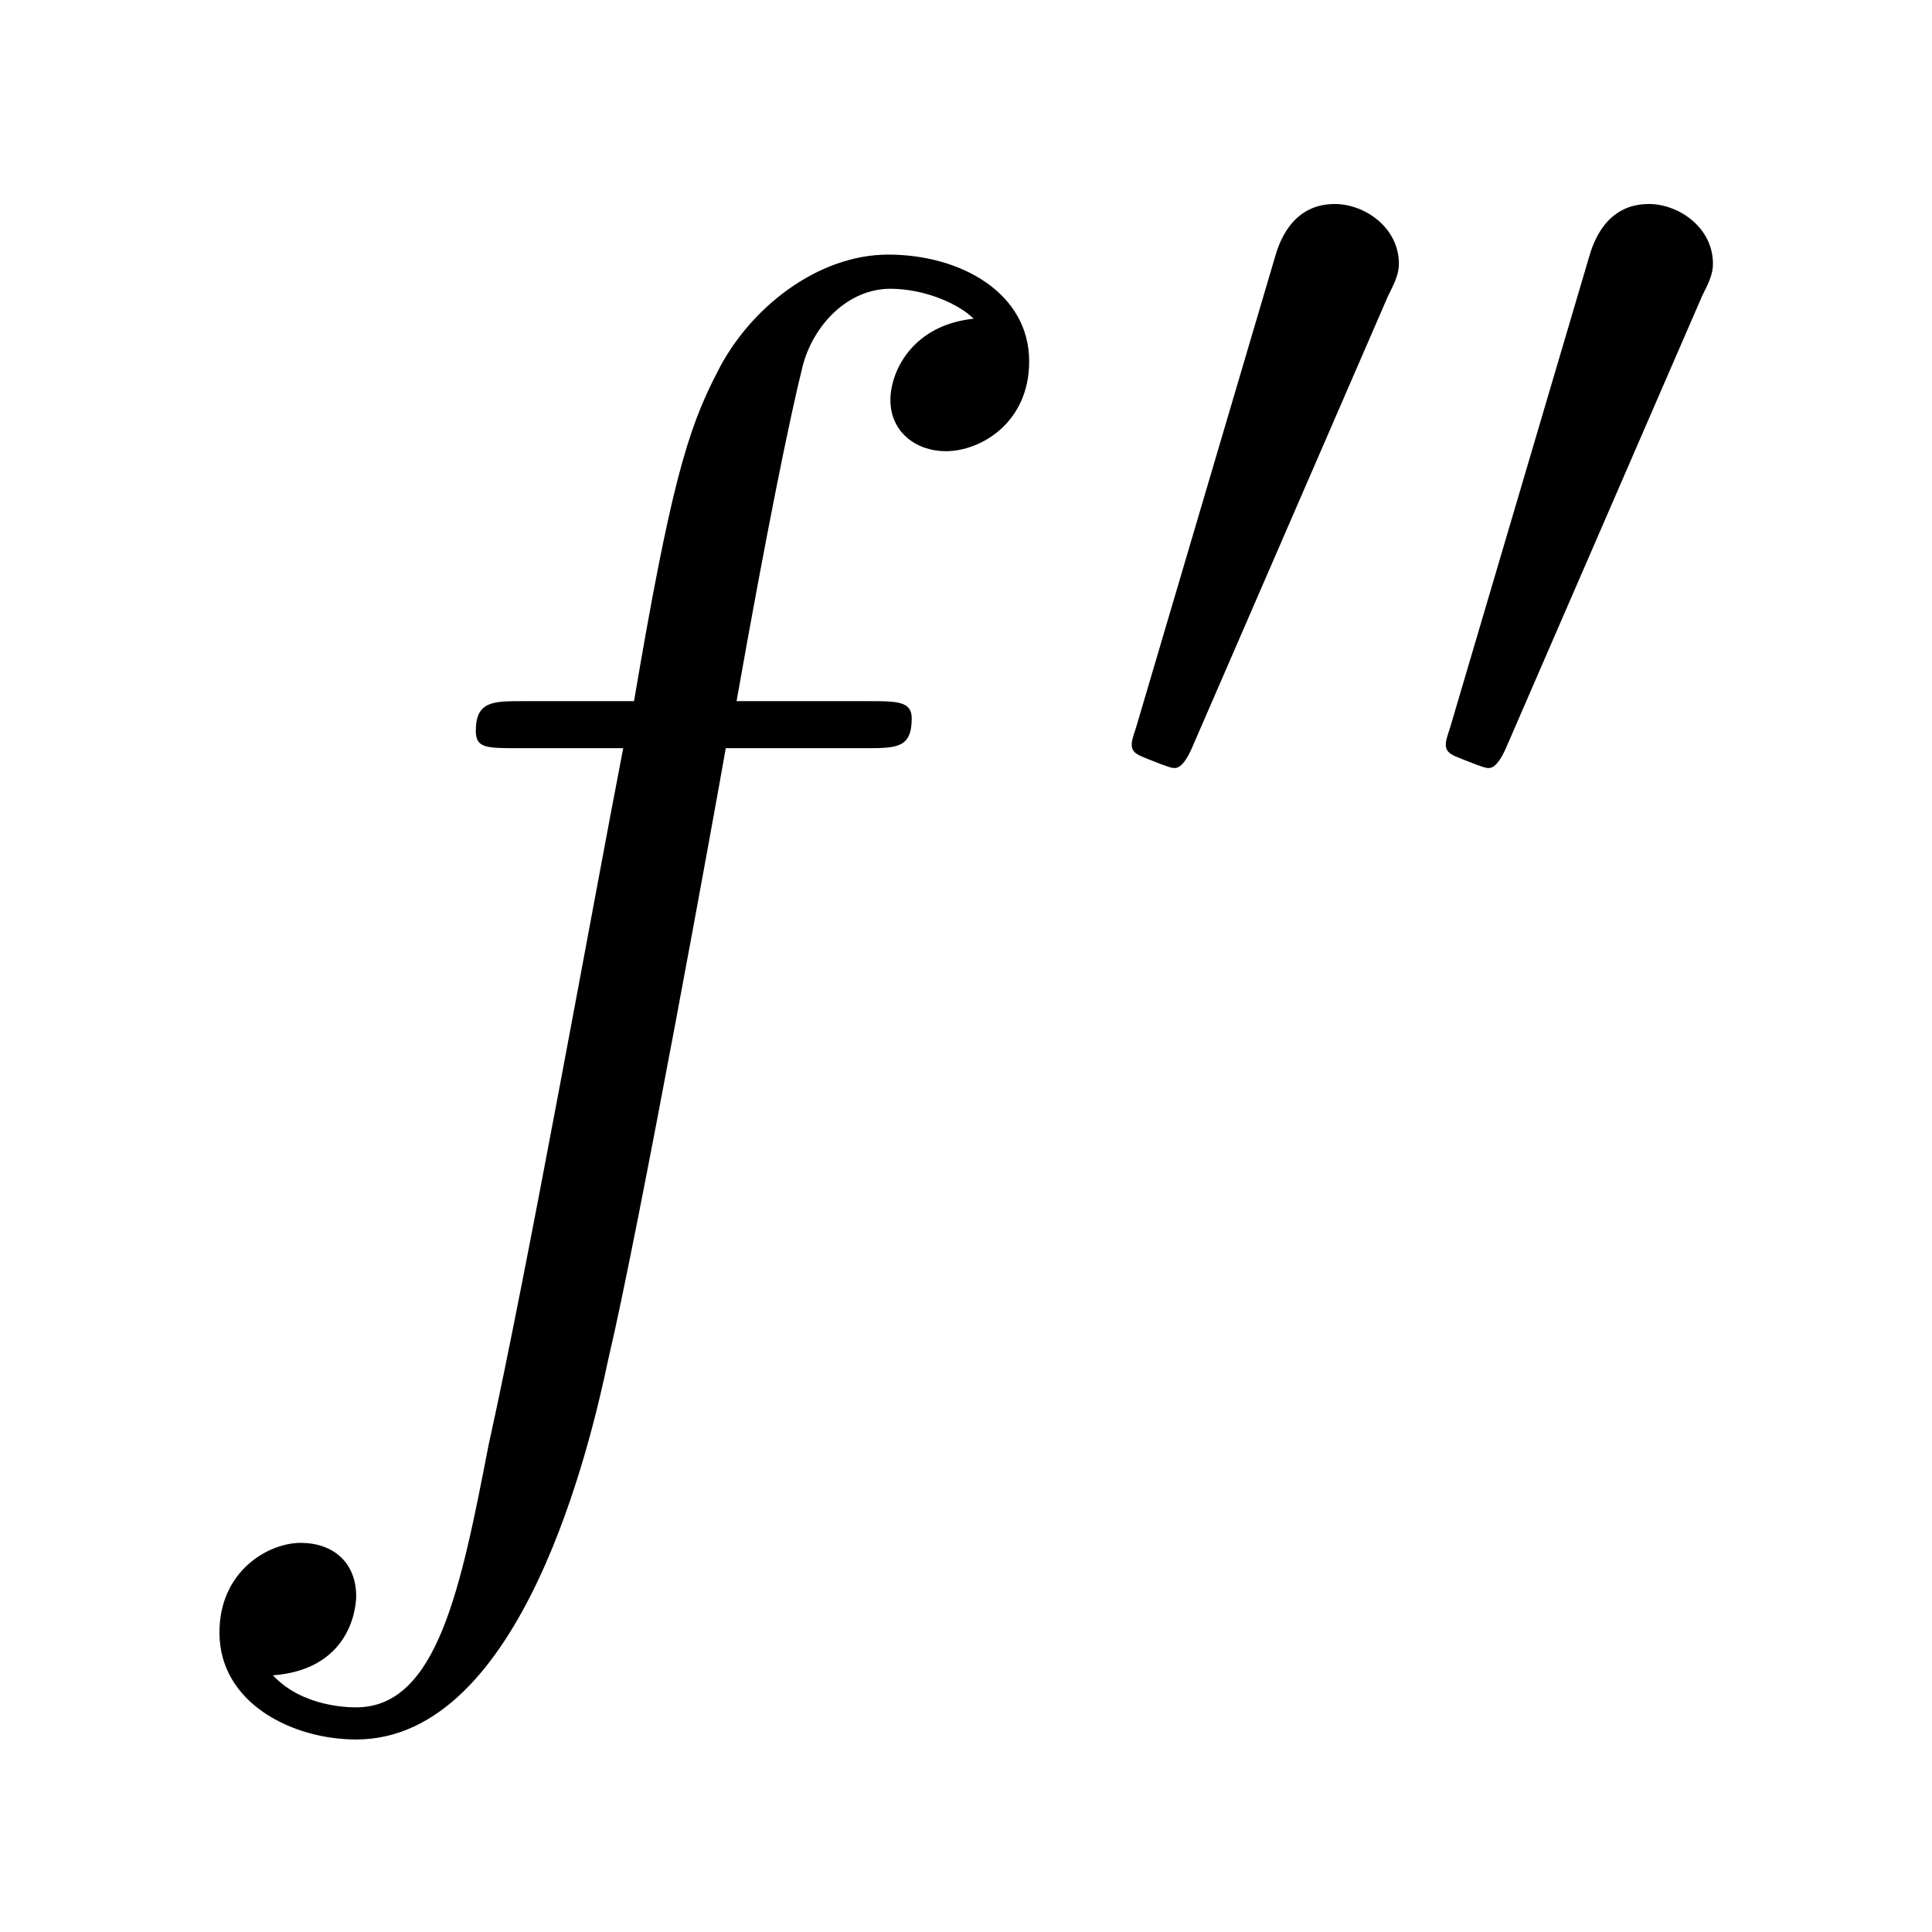
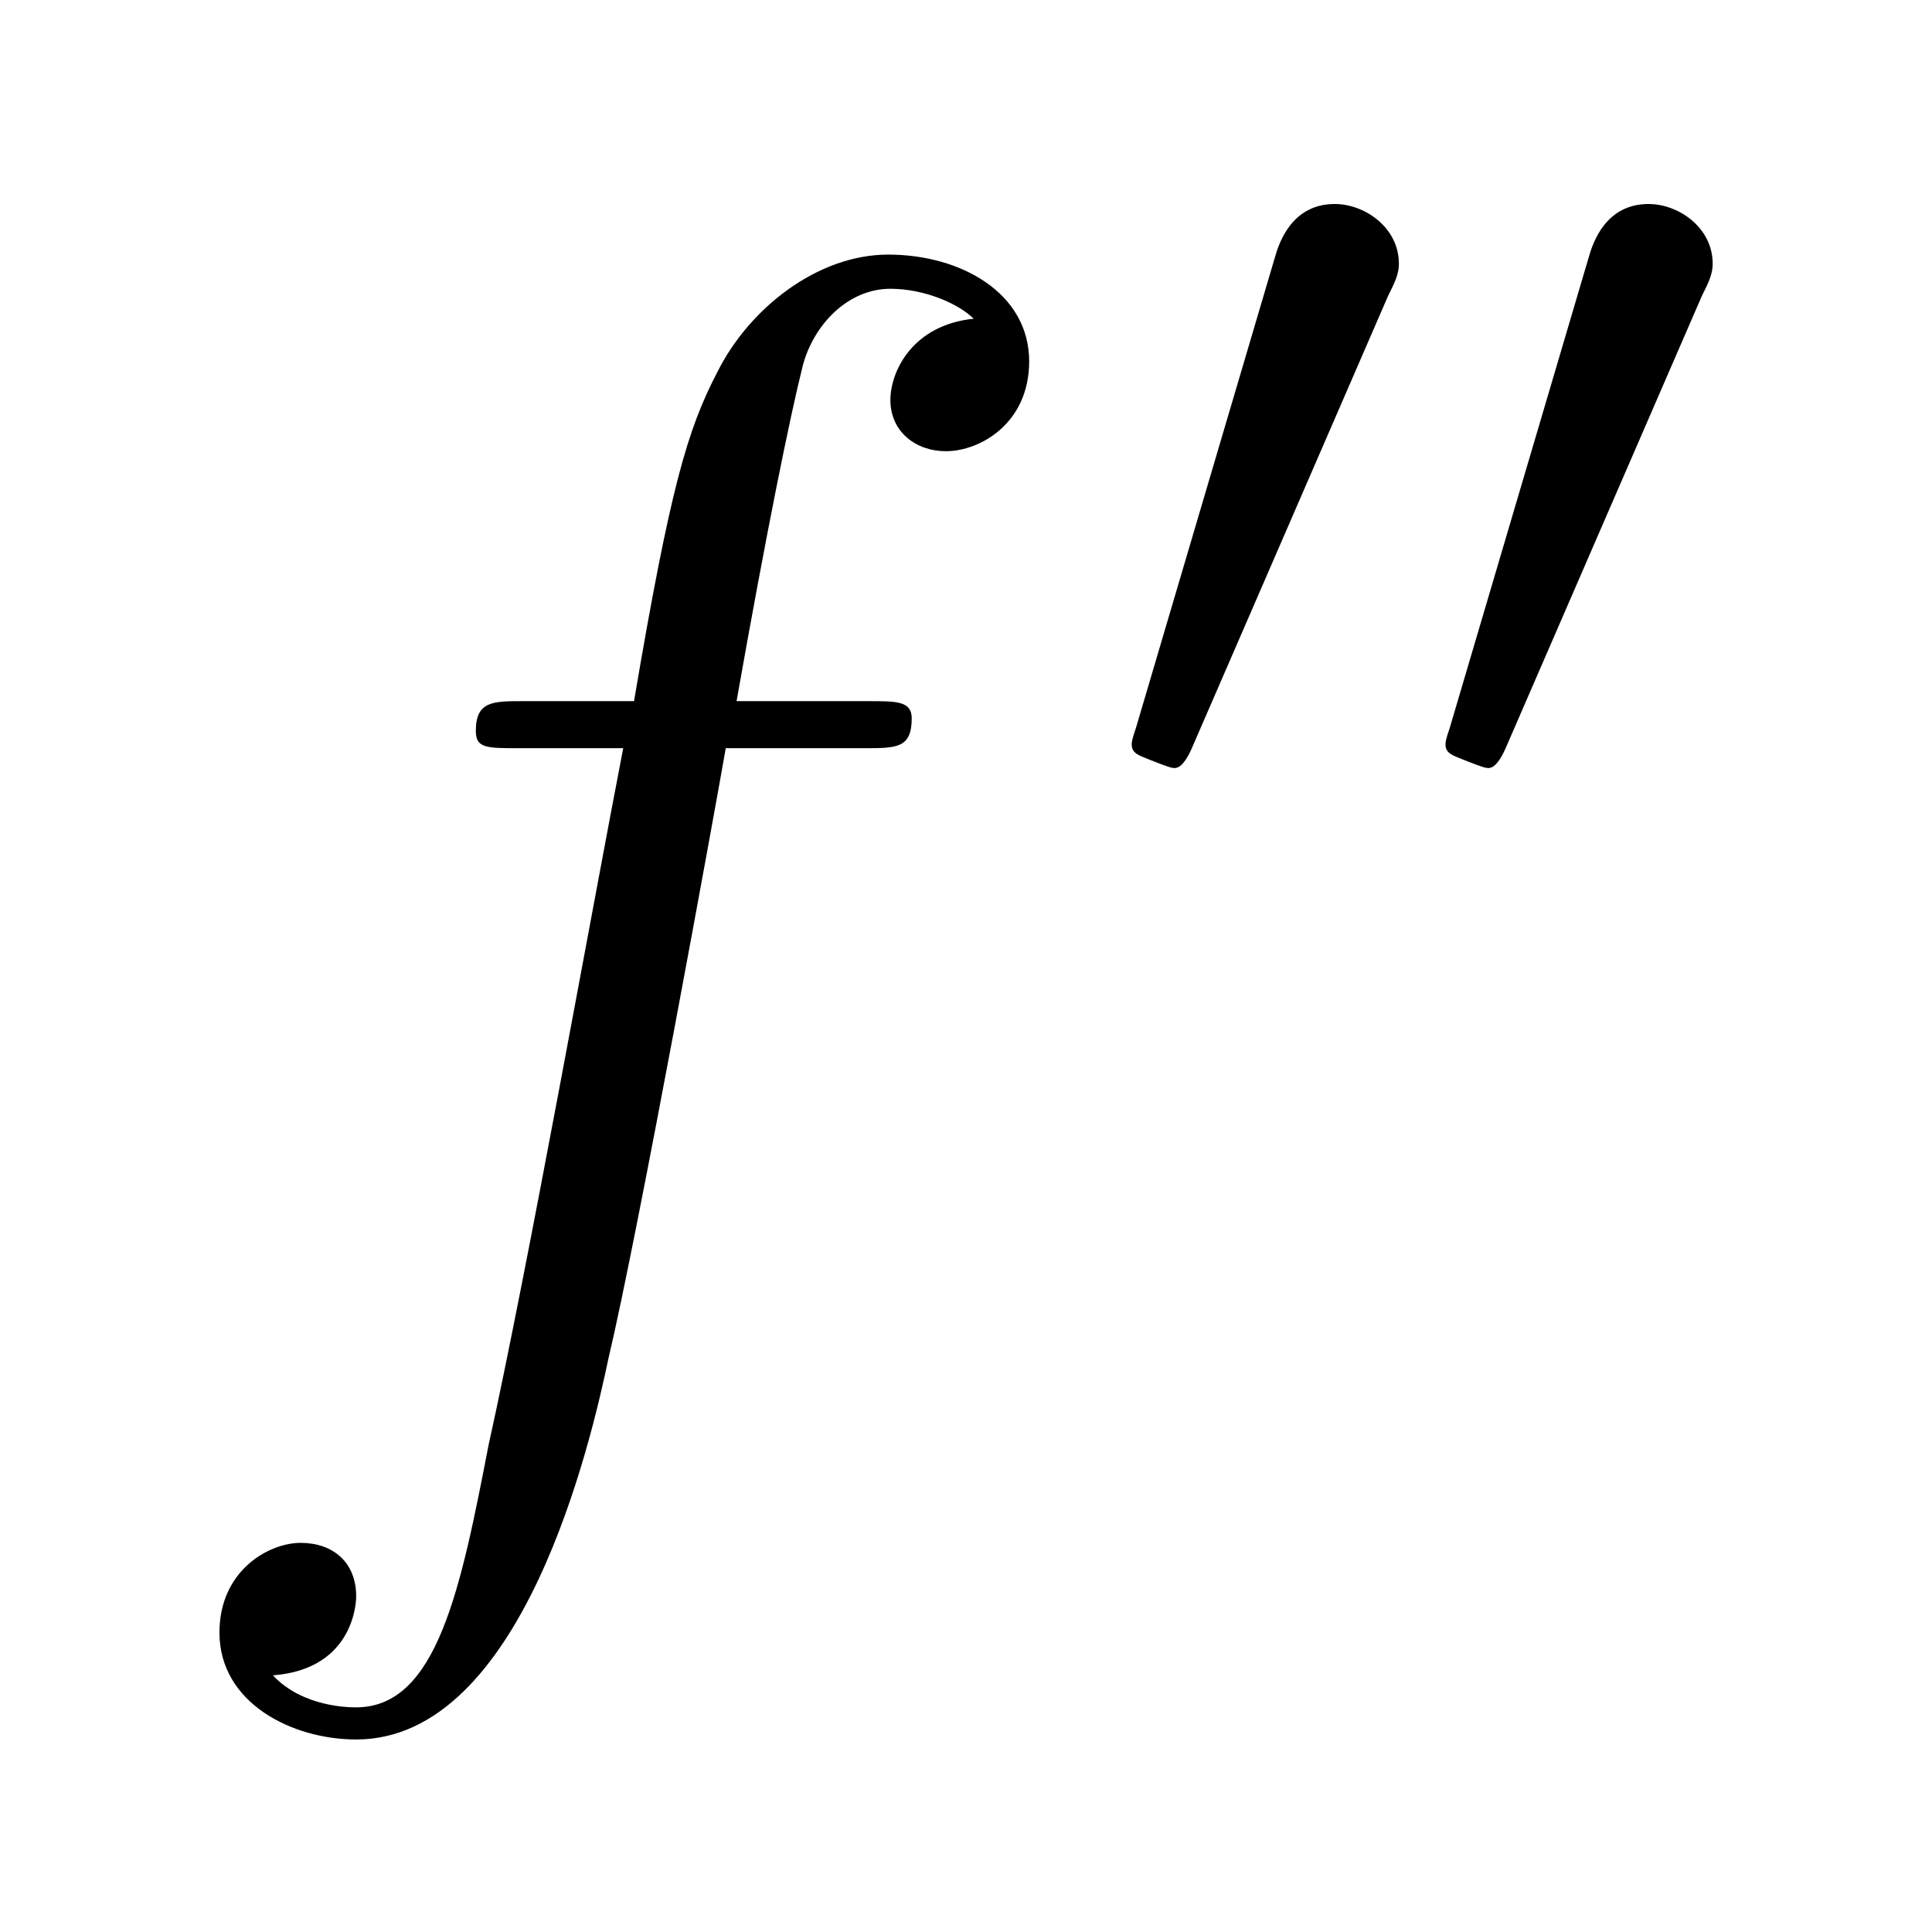
<svg xmlns="http://www.w3.org/2000/svg" xmlns:xlink="http://www.w3.org/1999/xlink" width="14.13pt" height="14.13pt" viewBox="0 0 14.13 14.13" version="1.1">
  <defs>
    <g>
      <symbol overflow="visible" id="glyph0-0">
        <path style="stroke:none;" d="" />
      </symbol>
      <symbol overflow="visible" id="glyph0-1">
        <path style="stroke:none;" d="M 5.328 -4.812 C 5.562 -4.812 5.672 -4.812 5.672 -5.031 C 5.672 -5.156 5.562 -5.156 5.359 -5.156 L 4.391 -5.156 C 4.609 -6.391 4.781 -7.234 4.875 -7.609 C 4.953 -7.906 5.203 -8.172 5.516 -8.172 C 5.766 -8.172 6.016 -8.062 6.125 -7.953 C 5.672 -7.906 5.516 -7.562 5.516 -7.359 C 5.516 -7.125 5.703 -6.984 5.922 -6.984 C 6.172 -6.984 6.531 -7.188 6.531 -7.641 C 6.531 -8.141 6.031 -8.422 5.5 -8.422 C 4.984 -8.422 4.484 -8.031 4.25 -7.562 C 4.031 -7.141 3.906 -6.719 3.641 -5.156 L 2.828 -5.156 C 2.609 -5.156 2.484 -5.156 2.484 -4.938 C 2.484 -4.812 2.562 -4.812 2.797 -4.812 L 3.562 -4.812 C 3.344 -3.688 2.859 -0.984 2.578 0.281 C 2.375 1.328 2.203 2.203 1.609 2.203 C 1.562 2.203 1.219 2.203 1 1.969 C 1.609 1.922 1.609 1.406 1.609 1.391 C 1.609 1.141 1.438 1 1.203 1 C 0.969 1 0.609 1.203 0.609 1.656 C 0.609 2.172 1.141 2.438 1.609 2.438 C 2.828 2.438 3.328 0.25 3.453 -0.344 C 3.672 -1.266 4.25 -4.453 4.312 -4.812 Z M 5.328 -4.812 " />
      </symbol>
      <symbol overflow="visible" id="glyph1-0">
        <path style="stroke:none;" d="" />
      </symbol>
      <symbol overflow="visible" id="glyph1-1">
        <path style="stroke:none;" d="M 2.109 -3.781 C 2.156 -3.875 2.188 -3.938 2.188 -4.016 C 2.188 -4.281 1.938 -4.453 1.719 -4.453 C 1.406 -4.453 1.312 -4.172 1.281 -4.062 L 0.266 -0.625 C 0.234 -0.531 0.234 -0.516 0.234 -0.5 C 0.234 -0.438 0.281 -0.422 0.359 -0.391 C 0.516 -0.328 0.531 -0.328 0.547 -0.328 C 0.562 -0.328 0.609 -0.328 0.672 -0.469 Z M 2.109 -3.781 " />
      </symbol>
    </g>
  </defs>
  <g id="surface1">
    <g style="fill:rgb(0%,0%,0%);fill-opacity:1;">
      <use xlink:href="#glyph0-1" x="0.996" y="10.284" />
    </g>
    <g style="fill:rgb(0%,0%,0%);fill-opacity:1;">
      <use xlink:href="#glyph1-1" x="8.043" y="5.945" />
-       <use xlink:href="#glyph1-1" x="10.34" y="5.945" />
+       <use xlink:href="#glyph1-1" x="10.338" y="5.945" />
    </g>
  </g>
</svg>
